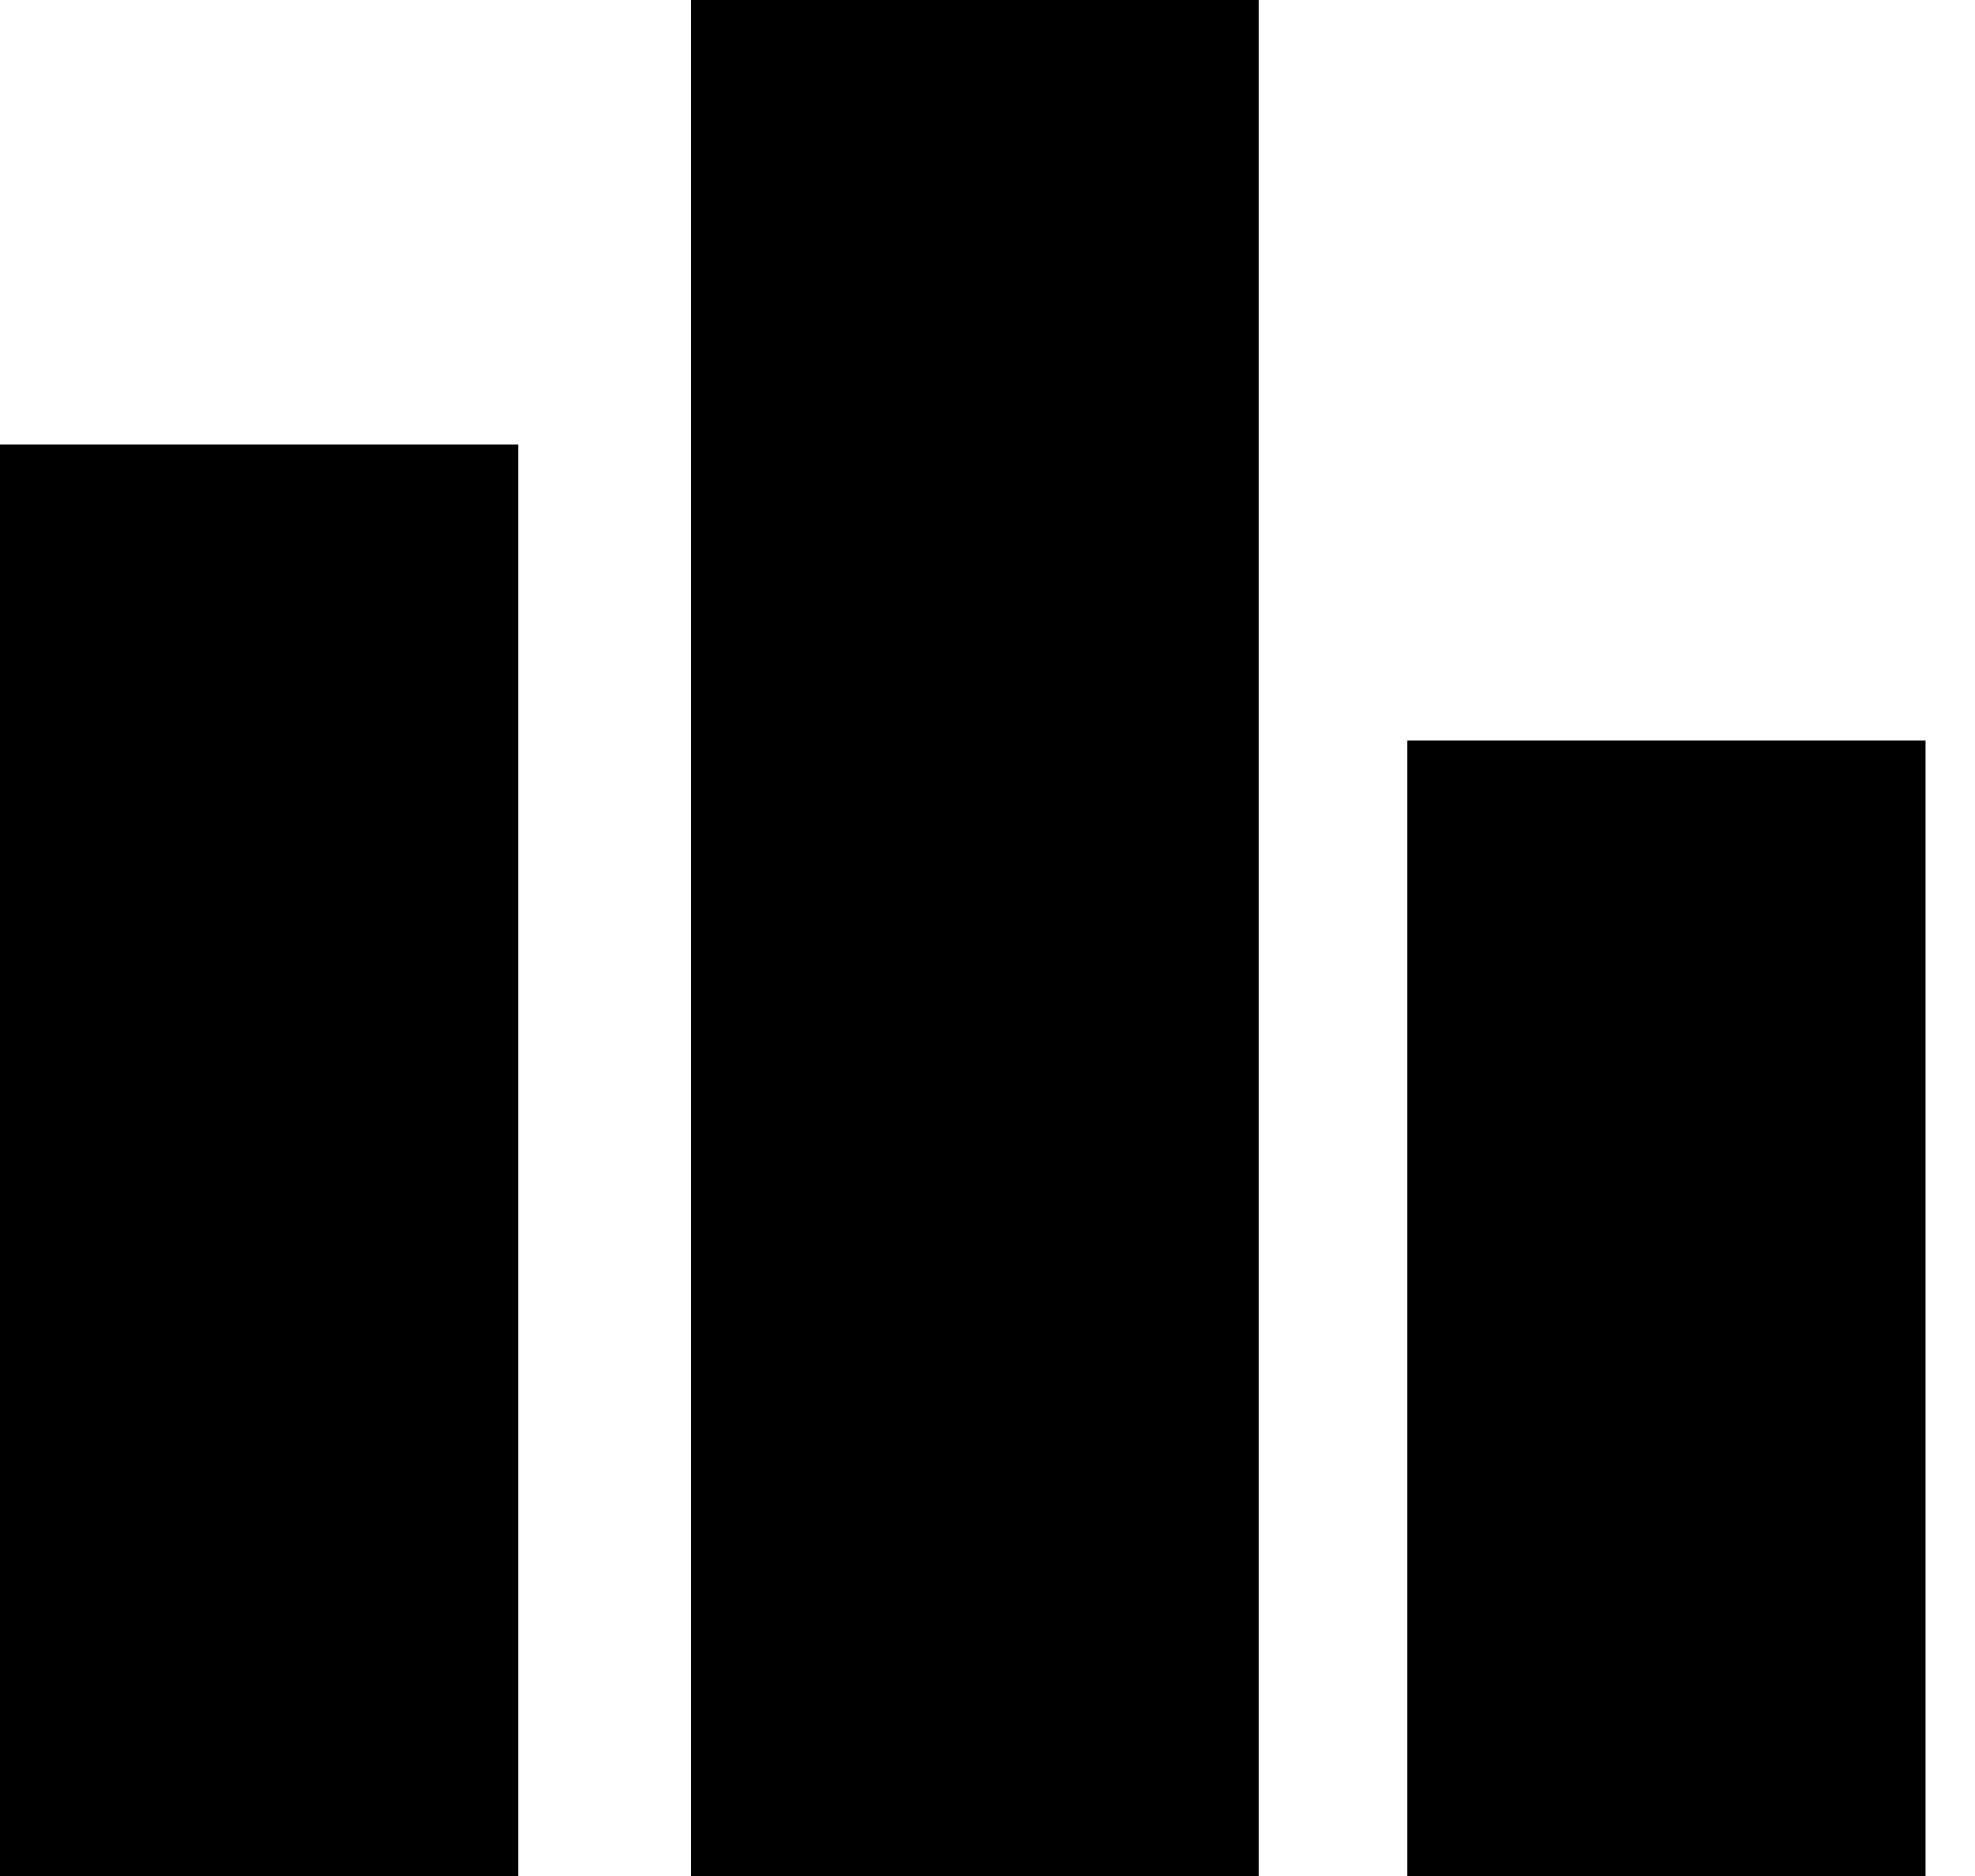
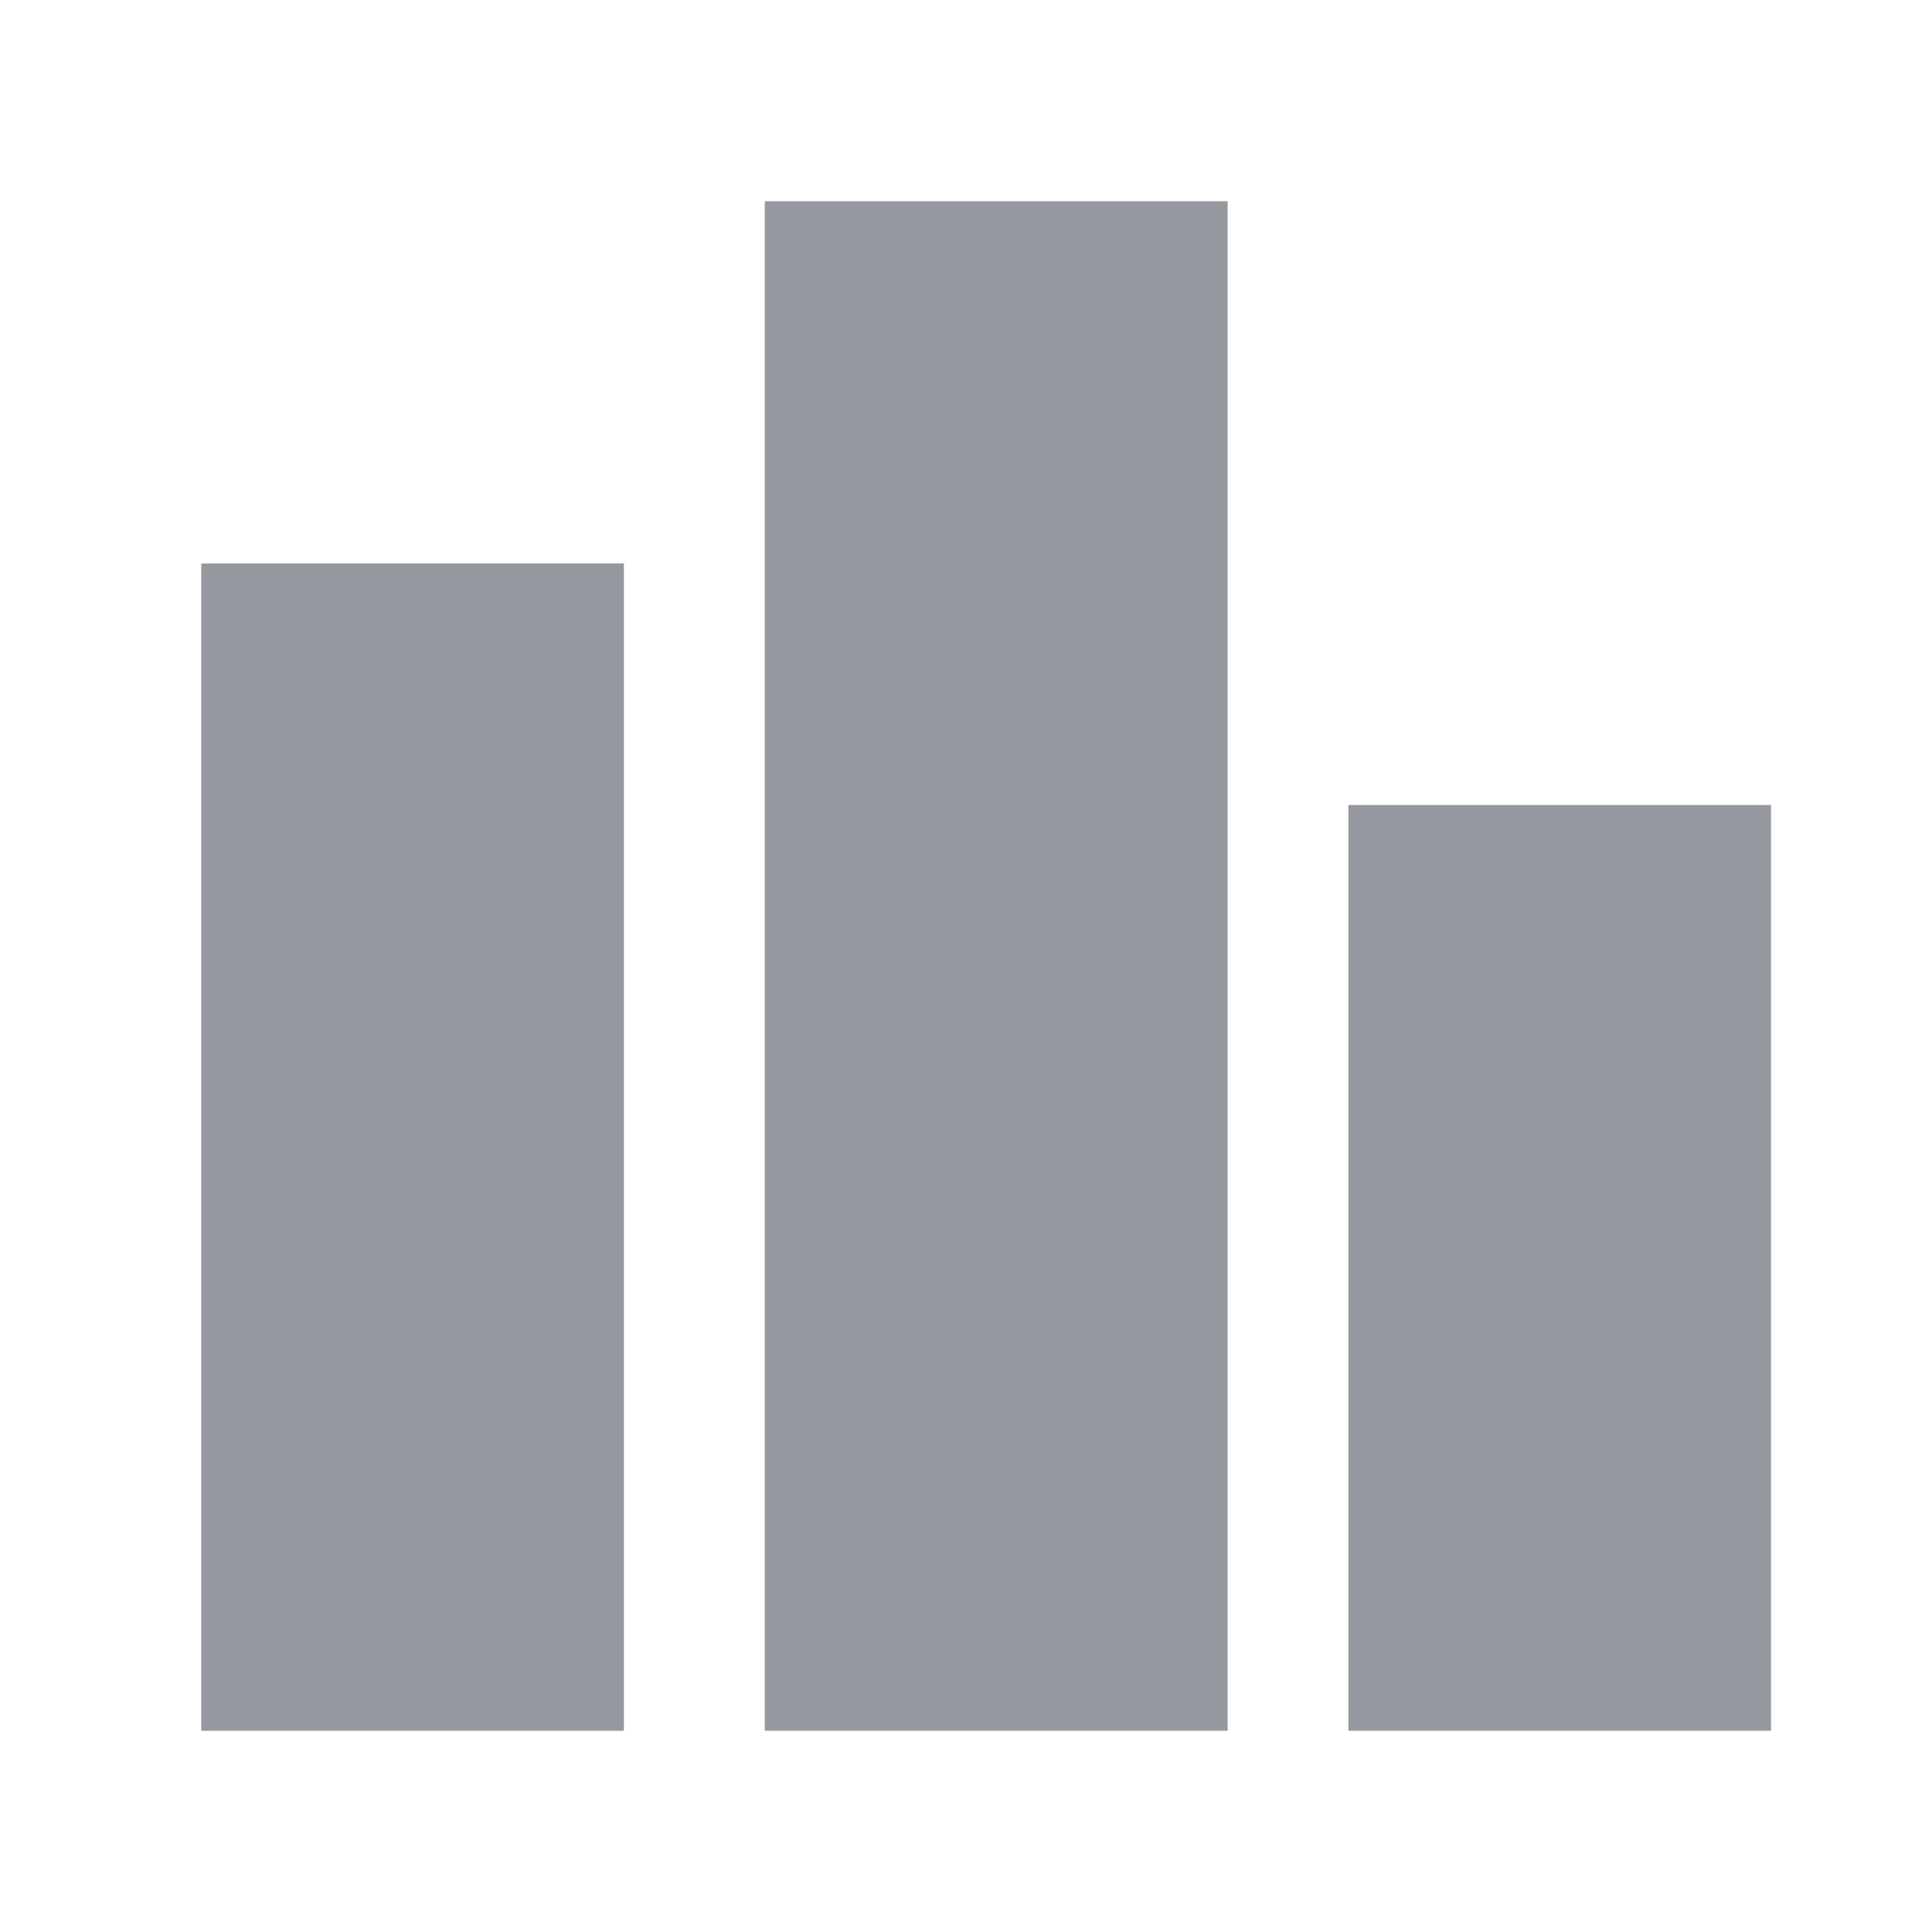
- <svg xmlns="http://www.w3.org/2000/svg" width="20" height="19" viewBox="0 0 20 19" fill="none">
-   <path d="M12.75 0L7 0V19H12.75V0Z" fill="currentColor" />
-   <path d="M19.5 7.5H14.25V19H19.5V7.5Z" fill="currentColor" />
-   <path d="M5.25 4.5H0V19H5.25V4.5Z" fill="currentColor" />
+ <svg xmlns="http://www.w3.org/2000/svg" width="24" height="24" viewBox="0 0 24 24" fill="none">
+   <path d="M15.25 2.5L9.5 2.5V21.5H15.25V2.5Z" fill="#95989F" />
+   <path d="M22 10H16.75V21.5H22V10Z" fill="#95989F" />
+   <path d="M7.75 7H2.5V21.5H7.75V7Z" fill="#95989F" />
</svg>
